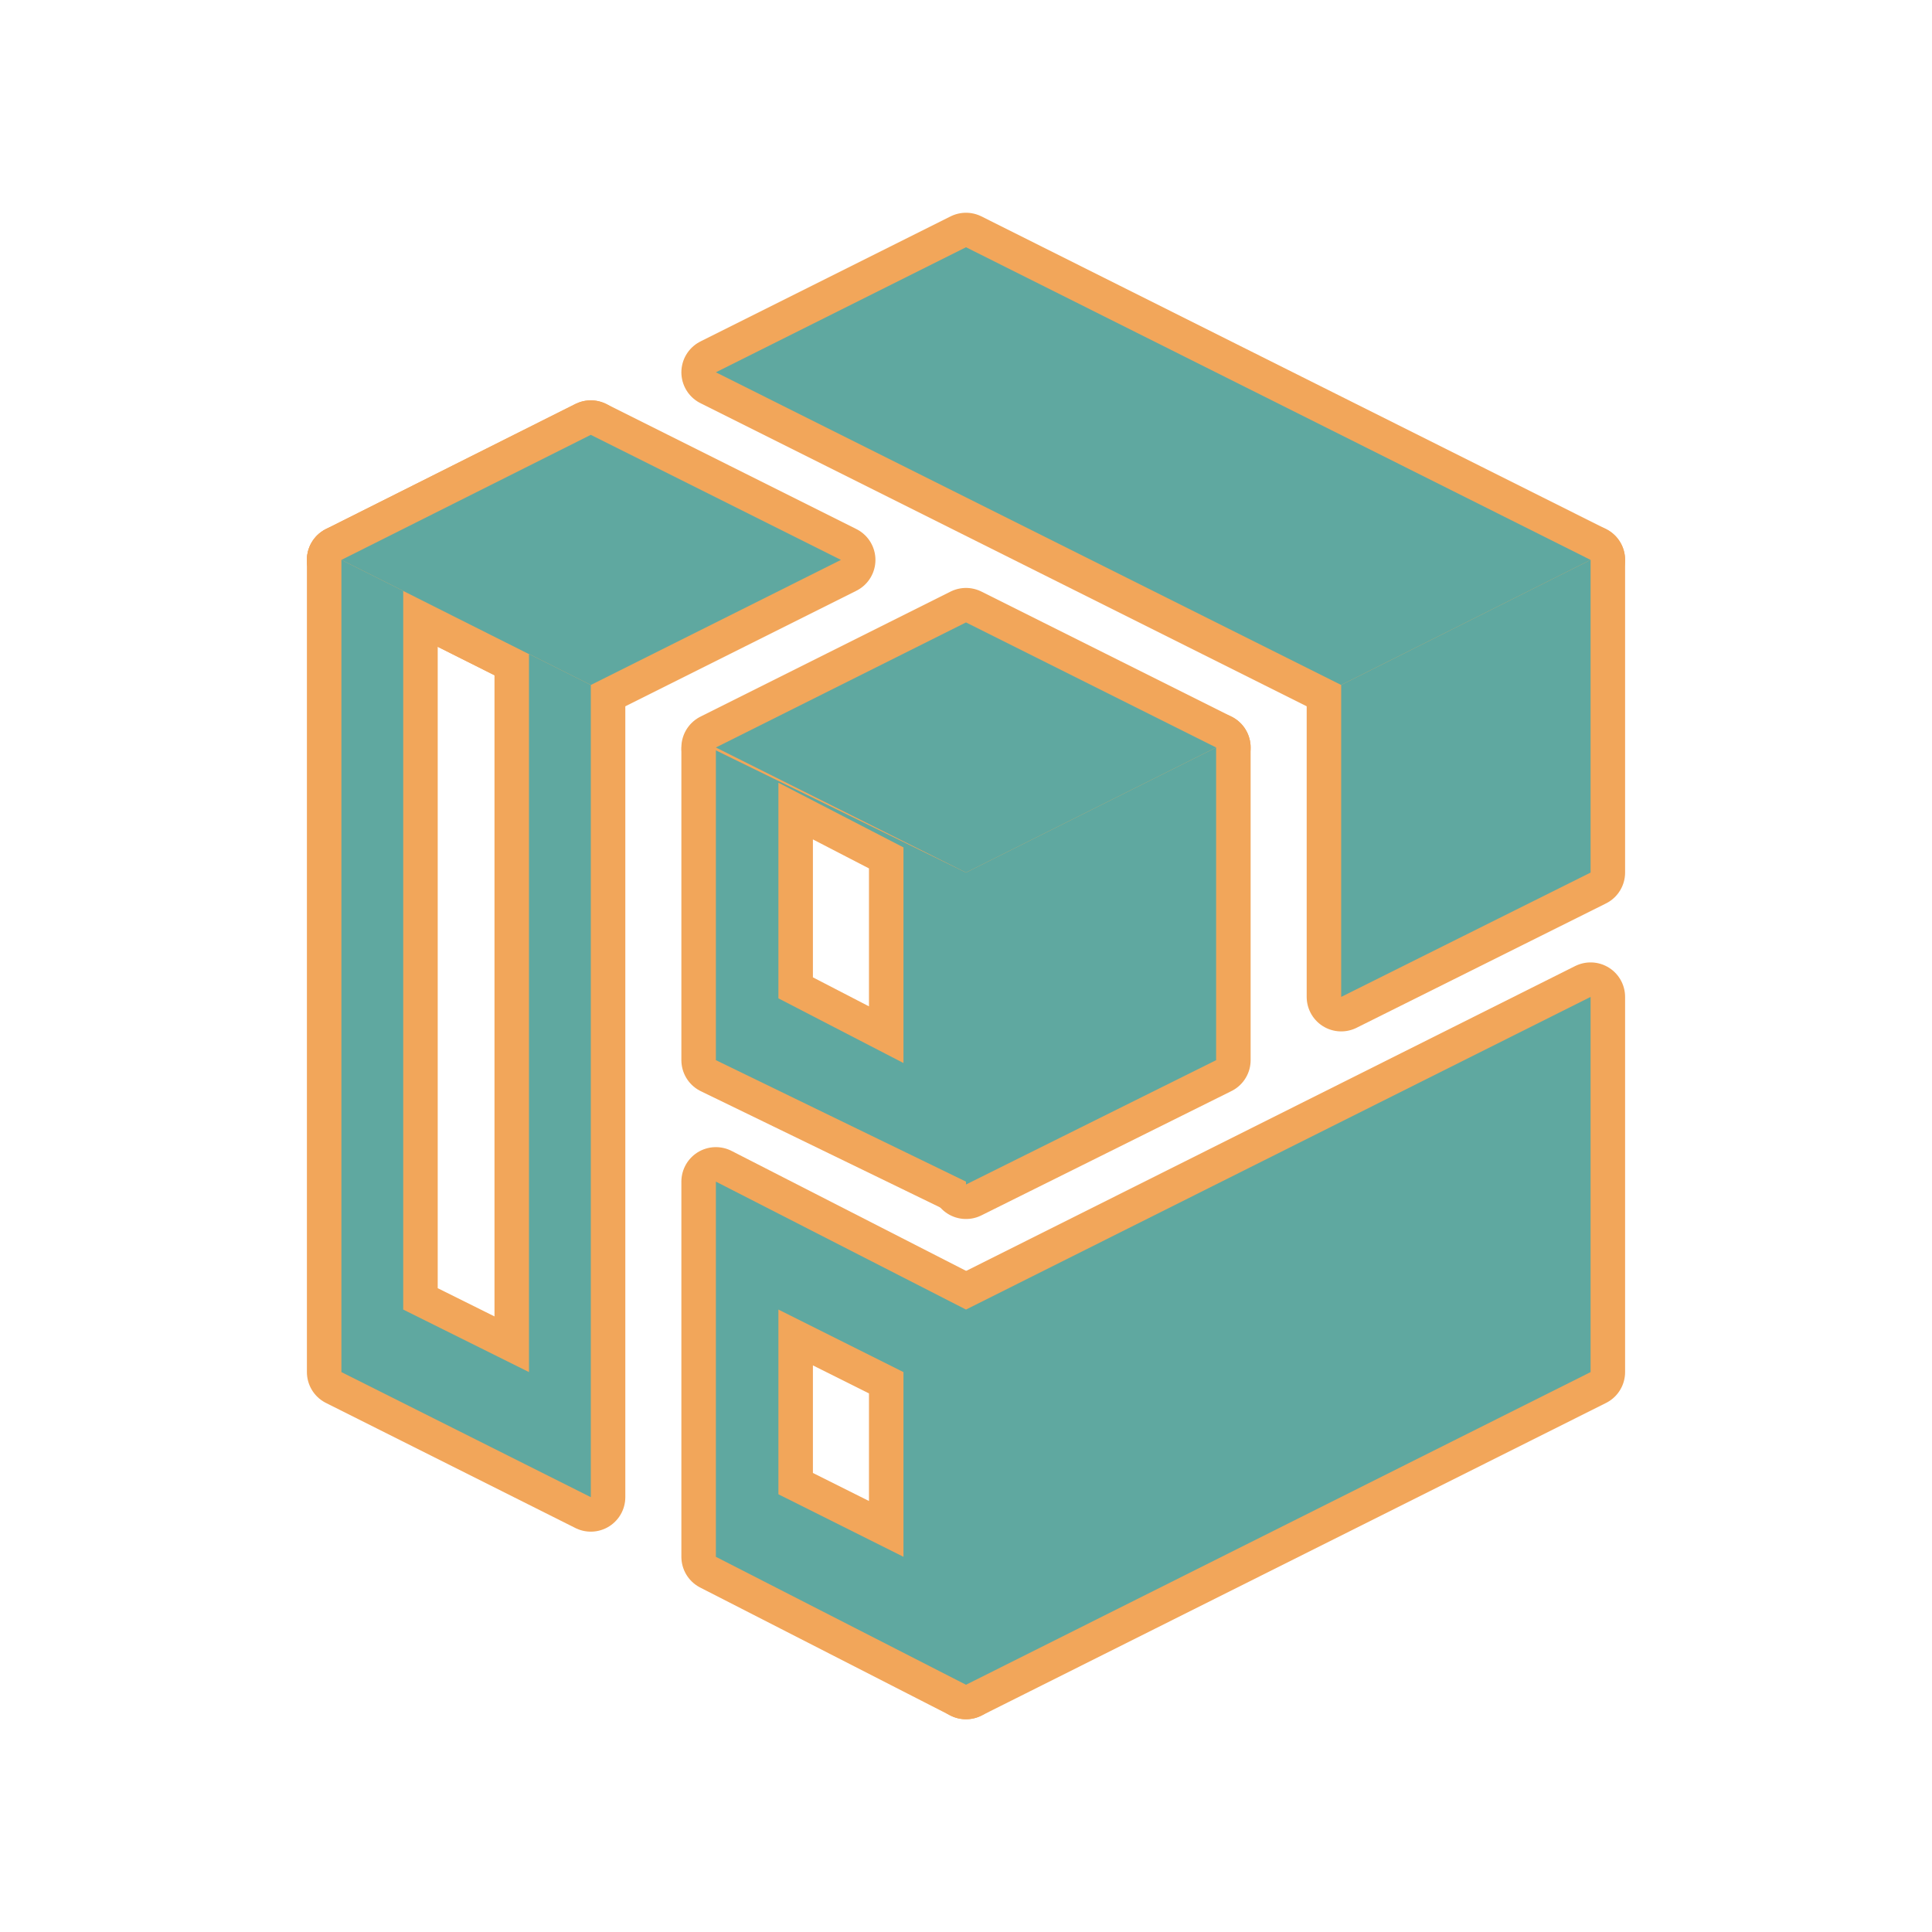
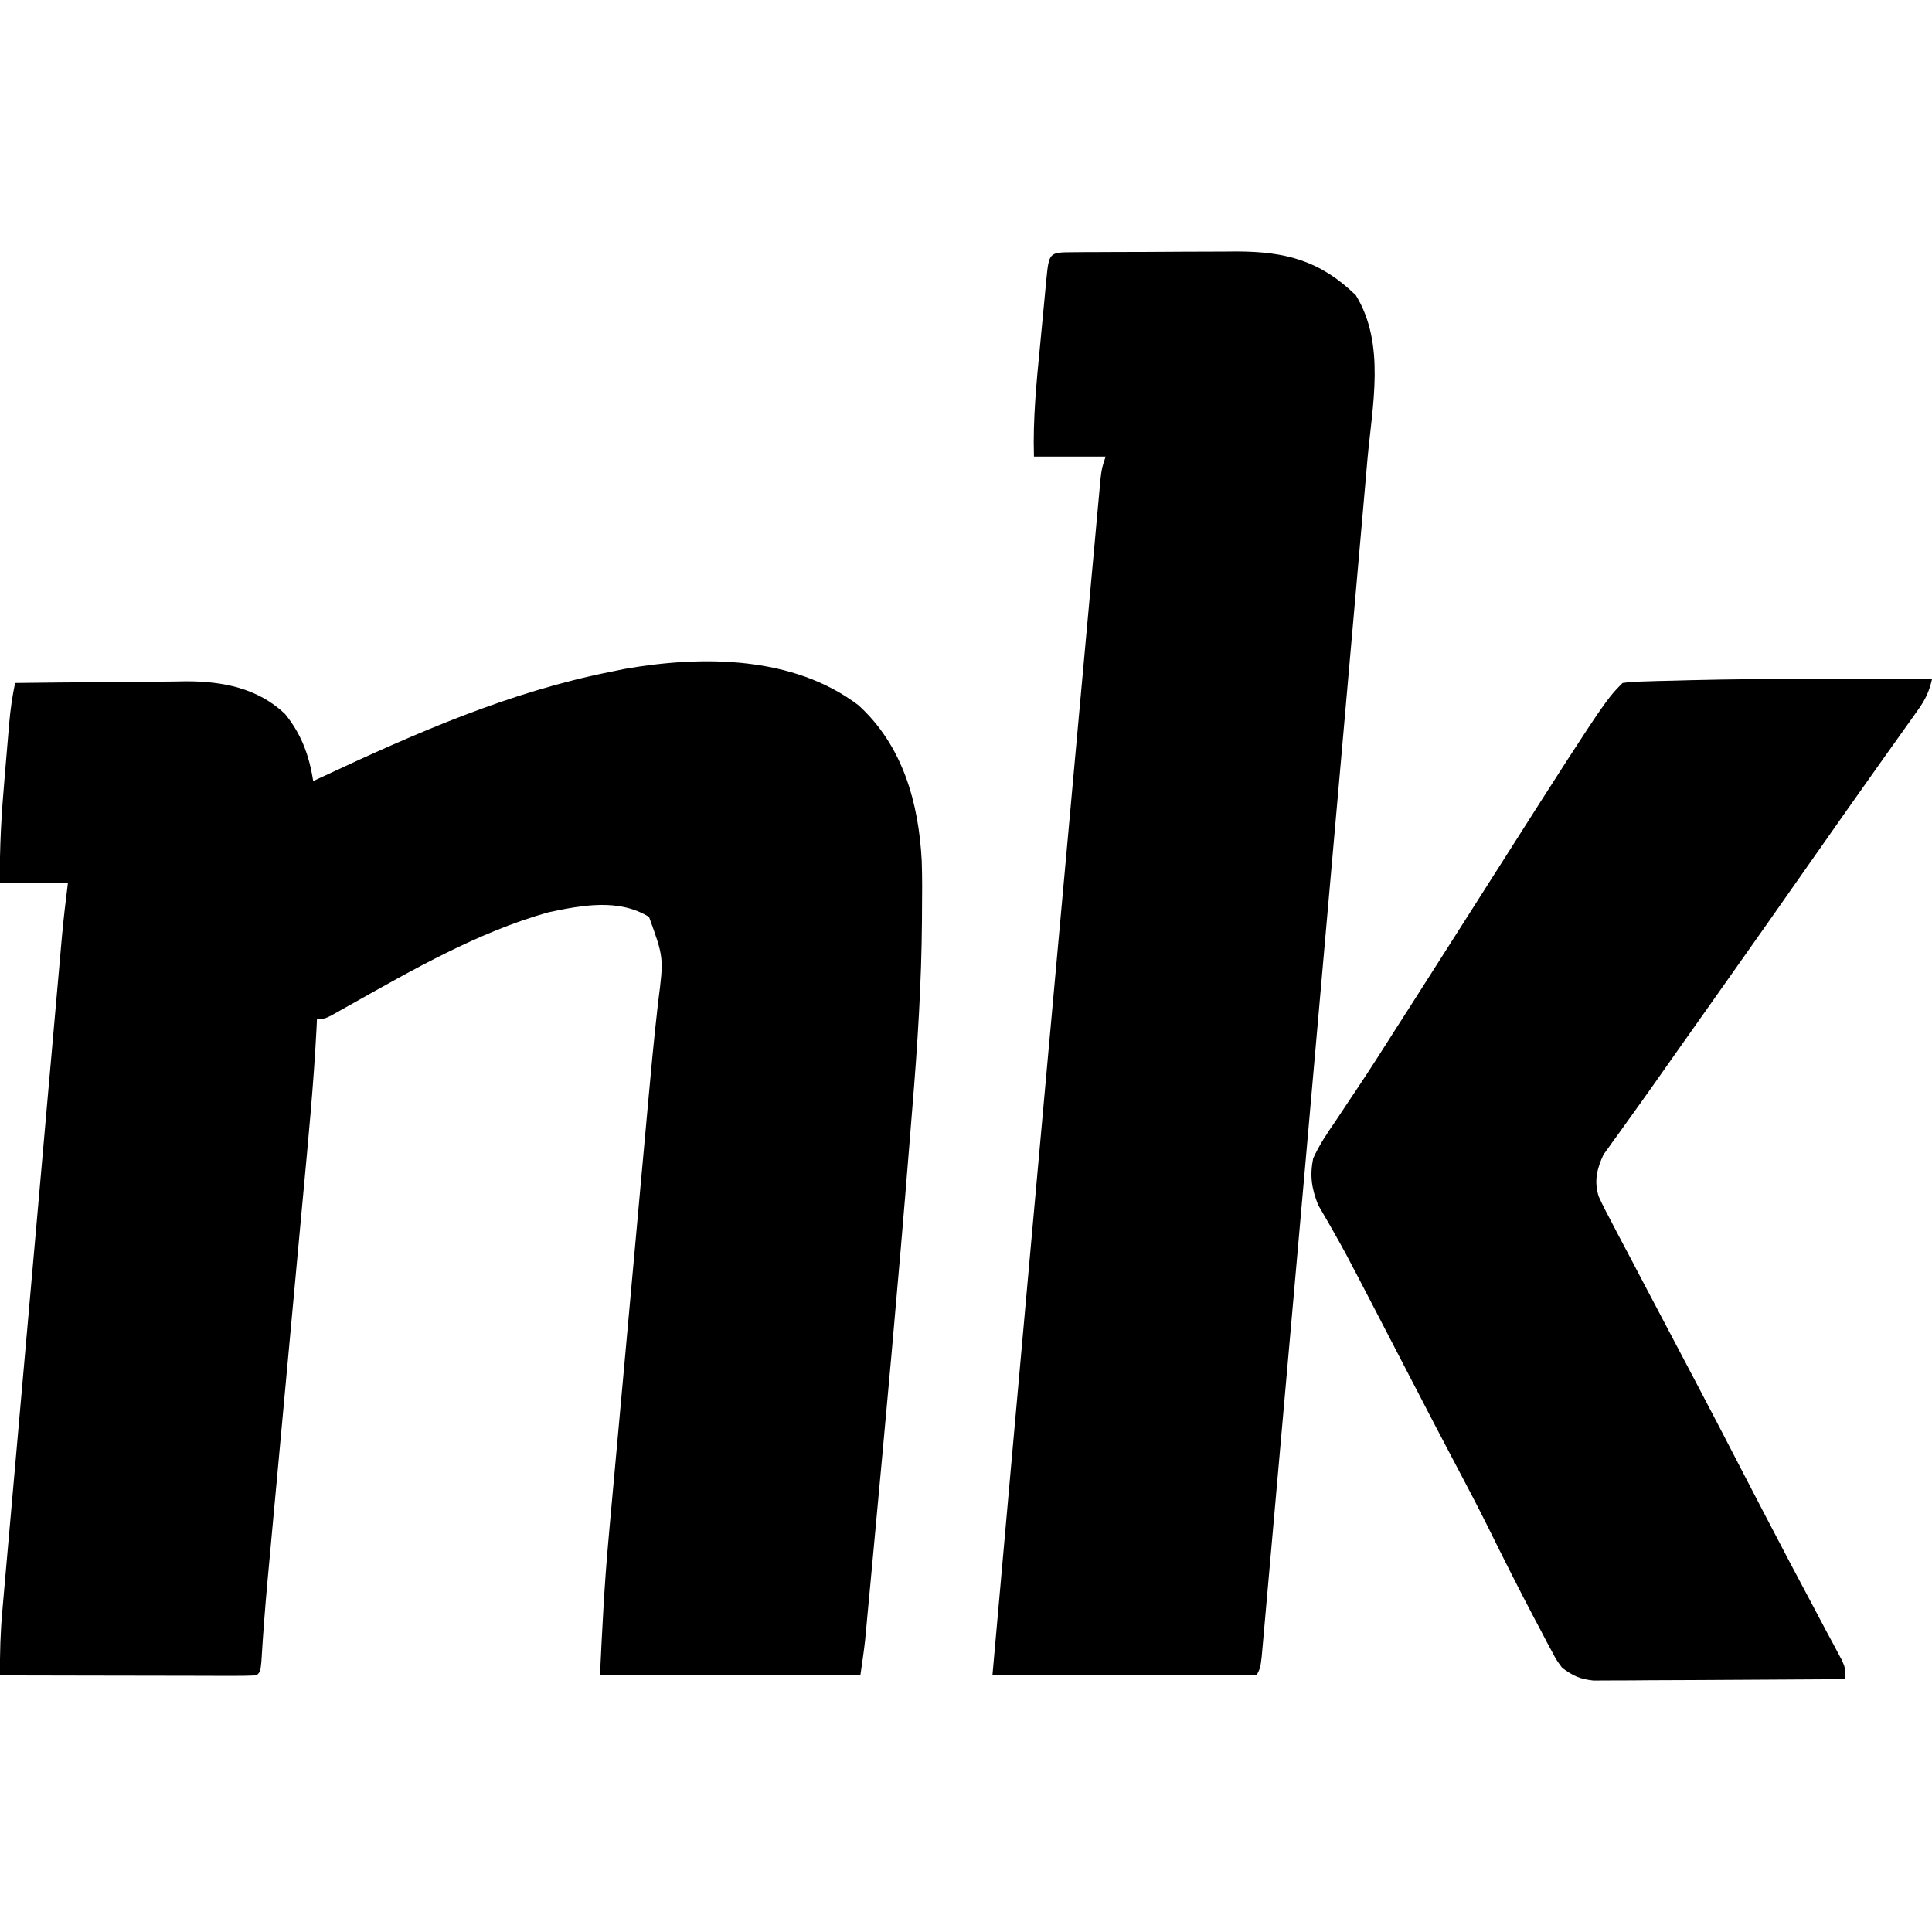
- <svg xmlns="http://www.w3.org/2000/svg" width="161px" height="161px" viewBox="-1.44 -1.44 26.88 26.88" fill="#5FA8A0" stroke="#5FA8A0" stroke-width="0" transform="matrix(1, 0, 0, 1, 0, 0)">
-   <g id="SVGRepo_bgCarrier" stroke-width="0" />
-   <g id="SVGRepo_tracerCarrier" stroke-linecap="round" stroke-linejoin="round" stroke="#F2A65A" stroke-width="0.96">
-     <defs>
-       <style>.cls-1{fill:#5FA8A0;}.cls-1,.cls-2,.cls-4{fill-rule:evenodd;}.cls-2{fill:#5FA8A01e88e5;}.cls-3,.cls-4{fill:#5FA8A0aecbfa;}.cls-5{fill:#5FA8A0669df6;}</style>
-     </defs>
-     <g data-name="Product Icons">
-       <polygon class="cls-1" points="20.69 12.43 12 16.78 12 22 20.69 17.65 20.69 12.43" />
-       <path class="cls-2" d="M6.78,4.61,3.31,6.35Z" />
-       <polygon class="cls-1" points="17.22 8.09 17.22 8.09 17.22 12.43 20.69 10.7 20.69 6.35 17.22 8.09" />
-       <polygon class="cls-1" points="12 15.04 15.48 13.31 15.48 8.96 15.48 8.96 12 10.7 12 15.04" />
-       <polygon class="cls-3" points="6.78 4.61 3.31 6.35 6.78 8.09 10.26 6.35 6.78 4.61" />
-       <polygon class="cls-4" points="12 2 8.52 3.74 12 5.48 17.22 8.09 20.69 6.35 12 2" />
-       <polygon class="cls-3" points="12 7.22 8.52 8.96 12 10.7 15.48 8.96 12 7.22" />
-       <path class="cls-5" d="M8.52,15v5.22L12,22V16.78Zm2.61,5.22-1.74-.87V16.78l1.74.87Z" />
-       <path class="cls-5" d="M3.31,6.35v11.3l3.47,1.74V8.09Zm2.61,11.3-1.75-.87v-10l1.75.87Z" />
-       <path class="cls-5" d="M8.52,9,12,10.7V15L8.52,13.31Zm2.61,4.35v-3L9.39,9.45v3Z" />
-     </g>
-   </g>
-   <g id="SVGRepo_iconCarrier">
-     <defs>
-       <style>.cls-1{fill:#5FA8A0;}.cls-1,.cls-2,.cls-4{fill-rule:evenodd;}.cls-2{fill:#5FA8A01e88e5;}.cls-3,.cls-4{fill:#5FA8A0aecbfa;}.cls-5{fill:#5FA8A0669df6;}</style>
-     </defs>
-     <g data-name="Product Icons">
-       <polygon class="cls-1" points="20.69 12.43 12 16.78 12 22 20.69 17.65 20.69 12.43" />
-       <path class="cls-2" d="M6.78,4.61,3.31,6.35Z" />
-       <polygon class="cls-1" points="17.22 8.09 17.22 8.09 17.22 12.43 20.69 10.7 20.69 6.35 17.22 8.09" />
-       <polygon class="cls-1" points="12 15.04 15.48 13.31 15.48 8.96 15.48 8.96 12 10.7 12 15.04" />
-       <polygon class="cls-3" points="6.78 4.61 3.31 6.35 6.78 8.09 10.26 6.35 6.78 4.61" />
-       <polygon class="cls-4" points="12 2 8.52 3.74 12 5.48 17.22 8.09 20.69 6.35 12 2" />
-       <polygon class="cls-3" points="12 7.22 8.52 8.96 12 10.7 15.48 8.96 12 7.22" />
-       <path class="cls-5" d="M8.52,15v5.22L12,22V16.78Zm2.61,5.22-1.74-.87V16.78l1.74.87Z" />
-       <path class="cls-5" d="M3.31,6.35v11.3l3.47,1.74V8.09Zm2.61,11.3-1.75-.87v-10l1.75.87Z" />
-       <path class="cls-5" d="M8.52,9,12,10.7V15L8.52,13.31Zm2.61,4.35v-3L9.39,9.45v3Z" />
-     </g>
-   </g>
+ <svg xmlns="http://www.w3.org/2000/svg" version="1.1" width="512" height="512">
+   <path d="M0 0 C11.75 10.68 15.98 25.89 16.77 41.29 C16.92 45.66 16.89 50.03 16.84 54.4 C16.84 55.2 16.83 55.99 16.83 56.81 C16.72 73.58 15.65 90.24 14.26 106.94 C13.99 110.17 13.73 113.39 13.48 116.62 C10.52 153.7 7.08 190.75 3.63 227.8 C3.45 229.73 3.27 231.66 3.09 233.59 C2.84 236.24 2.59 238.89 2.34 241.55 C2.24 242.7 2.24 242.7 2.13 243.88 C2.06 244.6 1.99 245.32 1.92 246.06 C1.86 246.68 1.81 247.29 1.75 247.93 C1.4 250.99 0.94 254.05 0.5 257.1 C-22.27 257.1 -45.04 257.1 -68.5 257.1 C-67.92 244.94 -67.34 232.9 -66.22 220.8 C-66.1 219.41 -65.97 218.02 -65.85 216.63 C-65.52 212.92 -65.18 209.22 -64.84 205.52 C-64.48 201.6 -64.13 197.68 -63.77 193.76 C-63.18 187.19 -62.58 180.61 -61.98 174.04 C-61.22 165.66 -60.46 157.28 -59.7 148.9 C-59.04 141.62 -58.38 134.33 -57.72 127.05 C-57.51 124.74 -57.3 122.44 -57.09 120.14 C-54.43 90.83 -54.43 90.83 -53.09 78.7 C-51.57 66.91 -51.57 66.91 -55.5 56.1 C-63.57 51.14 -73.28 53 -82.15 54.87 C-100.71 60.07 -118.06 70.06 -134.77 79.44 C-135.63 79.92 -136.49 80.4 -137.37 80.9 C-138.5 81.54 -138.5 81.54 -139.65 82.19 C-141.5 83.1 -141.5 83.1 -143.5 83.1 C-143.56 84.38 -143.56 84.38 -143.62 85.69 C-144.38 100.51 -145.82 115.27 -147.19 130.04 C-147.55 133.93 -147.91 137.82 -148.27 141.71 C-148.95 149.07 -149.63 156.42 -150.31 163.78 C-151.52 176.94 -152.74 190.11 -153.95 203.27 C-154.37 207.88 -154.8 212.48 -155.23 217.09 C-155.49 219.97 -155.76 222.84 -156.02 225.72 C-156.2 227.66 -156.38 229.6 -156.56 231.54 C-157.23 238.84 -157.79 246.13 -158.23 253.45 C-158.5 256.1 -158.5 256.1 -159.5 257.1 C-161.62 257.2 -163.74 257.22 -165.86 257.22 C-166.52 257.22 -167.18 257.22 -167.87 257.22 C-170.07 257.21 -172.27 257.21 -174.47 257.2 C-176 257.2 -177.52 257.2 -179.04 257.19 C-183.06 257.19 -187.07 257.18 -191.09 257.17 C-195.19 257.16 -199.28 257.16 -203.38 257.15 C-211.42 257.14 -219.46 257.12 -227.5 257.1 C-227.56 251.27 -227.39 245.56 -226.86 239.75 C-226.79 238.96 -226.72 238.17 -226.65 237.35 C-226.42 234.73 -226.19 232.11 -225.96 229.49 C-225.79 227.6 -225.62 225.71 -225.46 223.82 C-225.01 218.71 -224.55 213.59 -224.1 208.48 C-223.62 203.12 -223.15 197.76 -222.68 192.4 C-221.89 183.4 -221.09 174.4 -220.29 165.4 C-219.37 155.01 -218.45 144.61 -217.53 134.22 C-216.56 123.14 -215.58 112.06 -214.6 100.98 C-214.32 97.79 -214.04 94.6 -213.75 91.42 C-213.31 86.4 -212.87 81.39 -212.42 76.38 C-212.26 74.54 -212.1 72.7 -211.93 70.87 C-211.71 68.35 -211.49 65.84 -211.27 63.33 C-211.2 62.61 -211.14 61.89 -211.07 61.14 C-210.65 56.44 -210.09 51.79 -209.5 47.1 C-215.44 47.1 -221.38 47.1 -227.5 47.1 C-227.67 37.69 -227.09 28.46 -226.27 19.09 C-226.06 16.64 -225.86 14.2 -225.65 11.75 C-225.52 10.18 -225.39 8.61 -225.25 7.04 C-225.16 5.96 -225.16 5.96 -225.07 4.85 C-224.75 1.2 -224.25 -2.32 -223.5 -5.9 C-215.87 -6 -208.24 -6.07 -200.61 -6.12 C-198.01 -6.14 -195.42 -6.17 -192.83 -6.2 C-189.09 -6.25 -185.35 -6.27 -181.61 -6.29 C-179.89 -6.32 -179.89 -6.32 -178.13 -6.35 C-168.53 -6.35 -159.19 -4.55 -152 2.27 C-147.62 7.63 -145.55 13.34 -144.5 20.1 C-143.63 19.69 -142.76 19.29 -141.87 18.87 C-117.08 7.28 -92.49 -3.54 -65.5 -8.9 C-64.31 -9.14 -63.12 -9.39 -61.89 -9.64 C-41.33 -13.23 -17.25 -13.1 0 0 Z " fill="#000000" transform="translate(227.5,186.8984)" />
+   <path d="M0 0 C1.15 -0.01 2.29 -0.02 3.47 -0.03 C5.35 -0.04 5.35 -0.04 7.26 -0.04 C8.54 -0.05 9.83 -0.05 11.15 -0.06 C13.87 -0.07 16.6 -0.08 19.32 -0.08 C22.79 -0.08 26.25 -0.11 29.72 -0.14 C33.04 -0.16 36.37 -0.16 39.7 -0.17 C40.93 -0.18 42.16 -0.19 43.43 -0.2 C56.46 -0.17 65.57 2.28 74.96 11.41 C82.9 24.35 79.3 40.7 78.02 55.03 C77.84 57.09 77.66 59.16 77.48 61.23 C76.98 66.95 76.47 72.67 75.97 78.4 C75.42 84.58 74.88 90.76 74.34 96.94 C73.22 109.73 72.09 122.53 70.96 135.33 C69.94 146.78 68.93 158.24 67.92 169.7 C65.71 194.83 63.49 219.97 61.27 245.1 C61.18 246.09 61.1 247.08 61 248.1 C58.97 271.19 56.92 294.29 54.87 317.38 C54.12 325.84 53.37 334.3 52.62 342.76 C52.24 347.04 51.86 351.32 51.48 355.6 C51.32 357.45 51.15 359.29 50.99 361.14 C50.78 363.55 50.57 365.96 50.35 368.37 C50.18 370.29 50.18 370.29 50 372.26 C49.65 375.16 49.65 375.16 48.65 377.16 C25.55 377.16 2.45 377.16 -21.35 377.16 C-14.88 304.2 -8.3 231.24 -1.65 158.3 C-0.93 150.39 -0.21 142.49 0.5 134.58 C1.39 124.84 2.27 115.1 3.16 105.36 C3.62 100.31 4.08 95.26 4.54 90.22 C4.96 85.55 5.39 80.88 5.82 76.21 C5.97 74.51 6.13 72.81 6.28 71.11 C6.49 68.79 6.7 66.48 6.92 64.17 C7.03 62.88 7.15 61.59 7.27 60.26 C7.65 57.16 7.65 57.16 8.65 54.16 C2.38 54.16 -3.89 54.16 -10.35 54.16 C-10.65 44.18 -9.67 34.37 -8.7 24.44 C-8.41 21.51 -8.14 18.58 -7.86 15.64 C-7.69 13.78 -7.51 11.92 -7.33 10.06 C-7.25 9.18 -7.16 8.3 -7.08 7.4 C-6.35 0.04 -6.35 0.04 0 0 Z " fill="#000000" transform="translate(284.355,66.83887)" />
+   <path d="M0 0 C-0.74 3.29 -1.77 5.41 -3.74 8.17 C-4.3 8.97 -4.87 9.77 -5.46 10.6 C-6.37 11.88 -6.37 11.88 -7.31 13.19 C-7.94 14.08 -8.58 14.97 -9.23 15.89 C-10.53 17.72 -11.83 19.55 -13.14 21.38 C-15.29 24.4 -17.43 27.43 -19.56 30.46 C-20.53 31.83 -21.49 33.2 -22.46 34.56 C-26.32 40.03 -30.16 45.51 -34 51 C-39.82 59.32 -45.67 67.63 -51.53 75.92 C-54.52 80.16 -57.51 84.39 -60.5 88.62 C-63.01 92.18 -65.52 95.73 -68.04 99.29 C-70.04 102.11 -72.03 104.94 -74.02 107.78 C-76.05 110.66 -78.1 113.52 -80.16 116.38 C-81.17 117.79 -82.18 119.21 -83.19 120.62 C-83.89 121.58 -83.89 121.58 -84.61 122.56 C-85.26 123.48 -85.26 123.48 -85.92 124.41 C-86.3 124.94 -86.68 125.46 -87.07 126.01 C-88.79 129.69 -89.61 133.1 -88.33 137.07 C-87.26 139.43 -86.09 141.7 -84.86 143.98 C-84.41 144.84 -83.97 145.69 -83.51 146.58 C-82.09 149.31 -80.64 152.03 -79.19 154.75 C-78.25 156.53 -77.32 158.31 -76.39 160.1 C-74.07 164.54 -71.73 168.97 -69.38 173.39 C-67.16 177.59 -64.95 181.78 -62.74 185.98 C-62.32 186.77 -61.91 187.55 -61.49 188.36 C-57.96 195.06 -54.47 201.78 -51 208.5 C-46.96 216.3 -42.91 224.1 -38.81 231.88 C-38.43 232.61 -38.04 233.35 -37.64 234.11 C-35.42 238.32 -33.19 242.53 -30.94 246.73 C-29.92 248.65 -28.9 250.58 -27.88 252.5 C-27.39 253.4 -26.9 254.31 -26.4 255.24 C-25.96 256.08 -25.51 256.92 -25.05 257.78 C-24.66 258.52 -24.26 259.27 -23.85 260.03 C-23 262 -23 262 -23 265 C-32.04 265.07 -41.08 265.12 -50.12 265.16 C-54.32 265.17 -58.52 265.19 -62.72 265.23 C-66.77 265.26 -70.82 265.28 -74.87 265.28 C-76.42 265.29 -77.96 265.3 -79.51 265.32 C-81.67 265.34 -83.84 265.34 -86.01 265.34 C-87.24 265.35 -88.47 265.35 -89.74 265.36 C-93.3 264.97 -95.15 264.12 -98 262 C-99.51 259.96 -99.51 259.96 -100.76 257.6 C-101.24 256.72 -101.71 255.84 -102.2 254.93 C-102.69 253.98 -103.18 253.04 -103.69 252.06 C-104.21 251.08 -104.73 250.1 -105.27 249.09 C-109.51 241.07 -113.57 232.96 -117.59 224.84 C-120.29 219.38 -123.13 214 -125.97 208.63 C-129.65 201.69 -133.27 194.72 -136.88 187.75 C-142.85 176.21 -142.85 176.21 -148.85 164.68 C-149.85 162.75 -150.86 160.82 -151.86 158.89 C-154.01 154.74 -156.2 150.61 -158.52 146.55 C-158.9 145.88 -159.28 145.21 -159.67 144.52 C-160.66 142.79 -161.66 141.07 -162.67 139.35 C-164.4 135 -164.93 131.61 -164 127 C-162.38 123.4 -160.24 120.25 -158 117 C-156.71 115.05 -155.42 113.1 -154.12 111.16 C-153.45 110.15 -152.77 109.14 -152.07 108.1 C-148.63 102.95 -145.32 97.72 -142 92.5 C-140.65 90.39 -139.29 88.27 -137.94 86.16 C-134.28 80.44 -130.64 74.72 -127 69 C-86.83 5.83 -86.83 5.83 -82 1 C-79.52 0.68 -79.52 0.68 -76.31 0.59 C-75.08 0.55 -73.84 0.51 -72.57 0.47 C-71.2 0.44 -69.82 0.41 -68.44 0.38 C-67.01 0.34 -65.58 0.3 -64.15 0.26 C-42.77 -0.26 -21.38 -0.09 0 0 Z " fill="#000000" transform="translate(512,180)" />
</svg>
